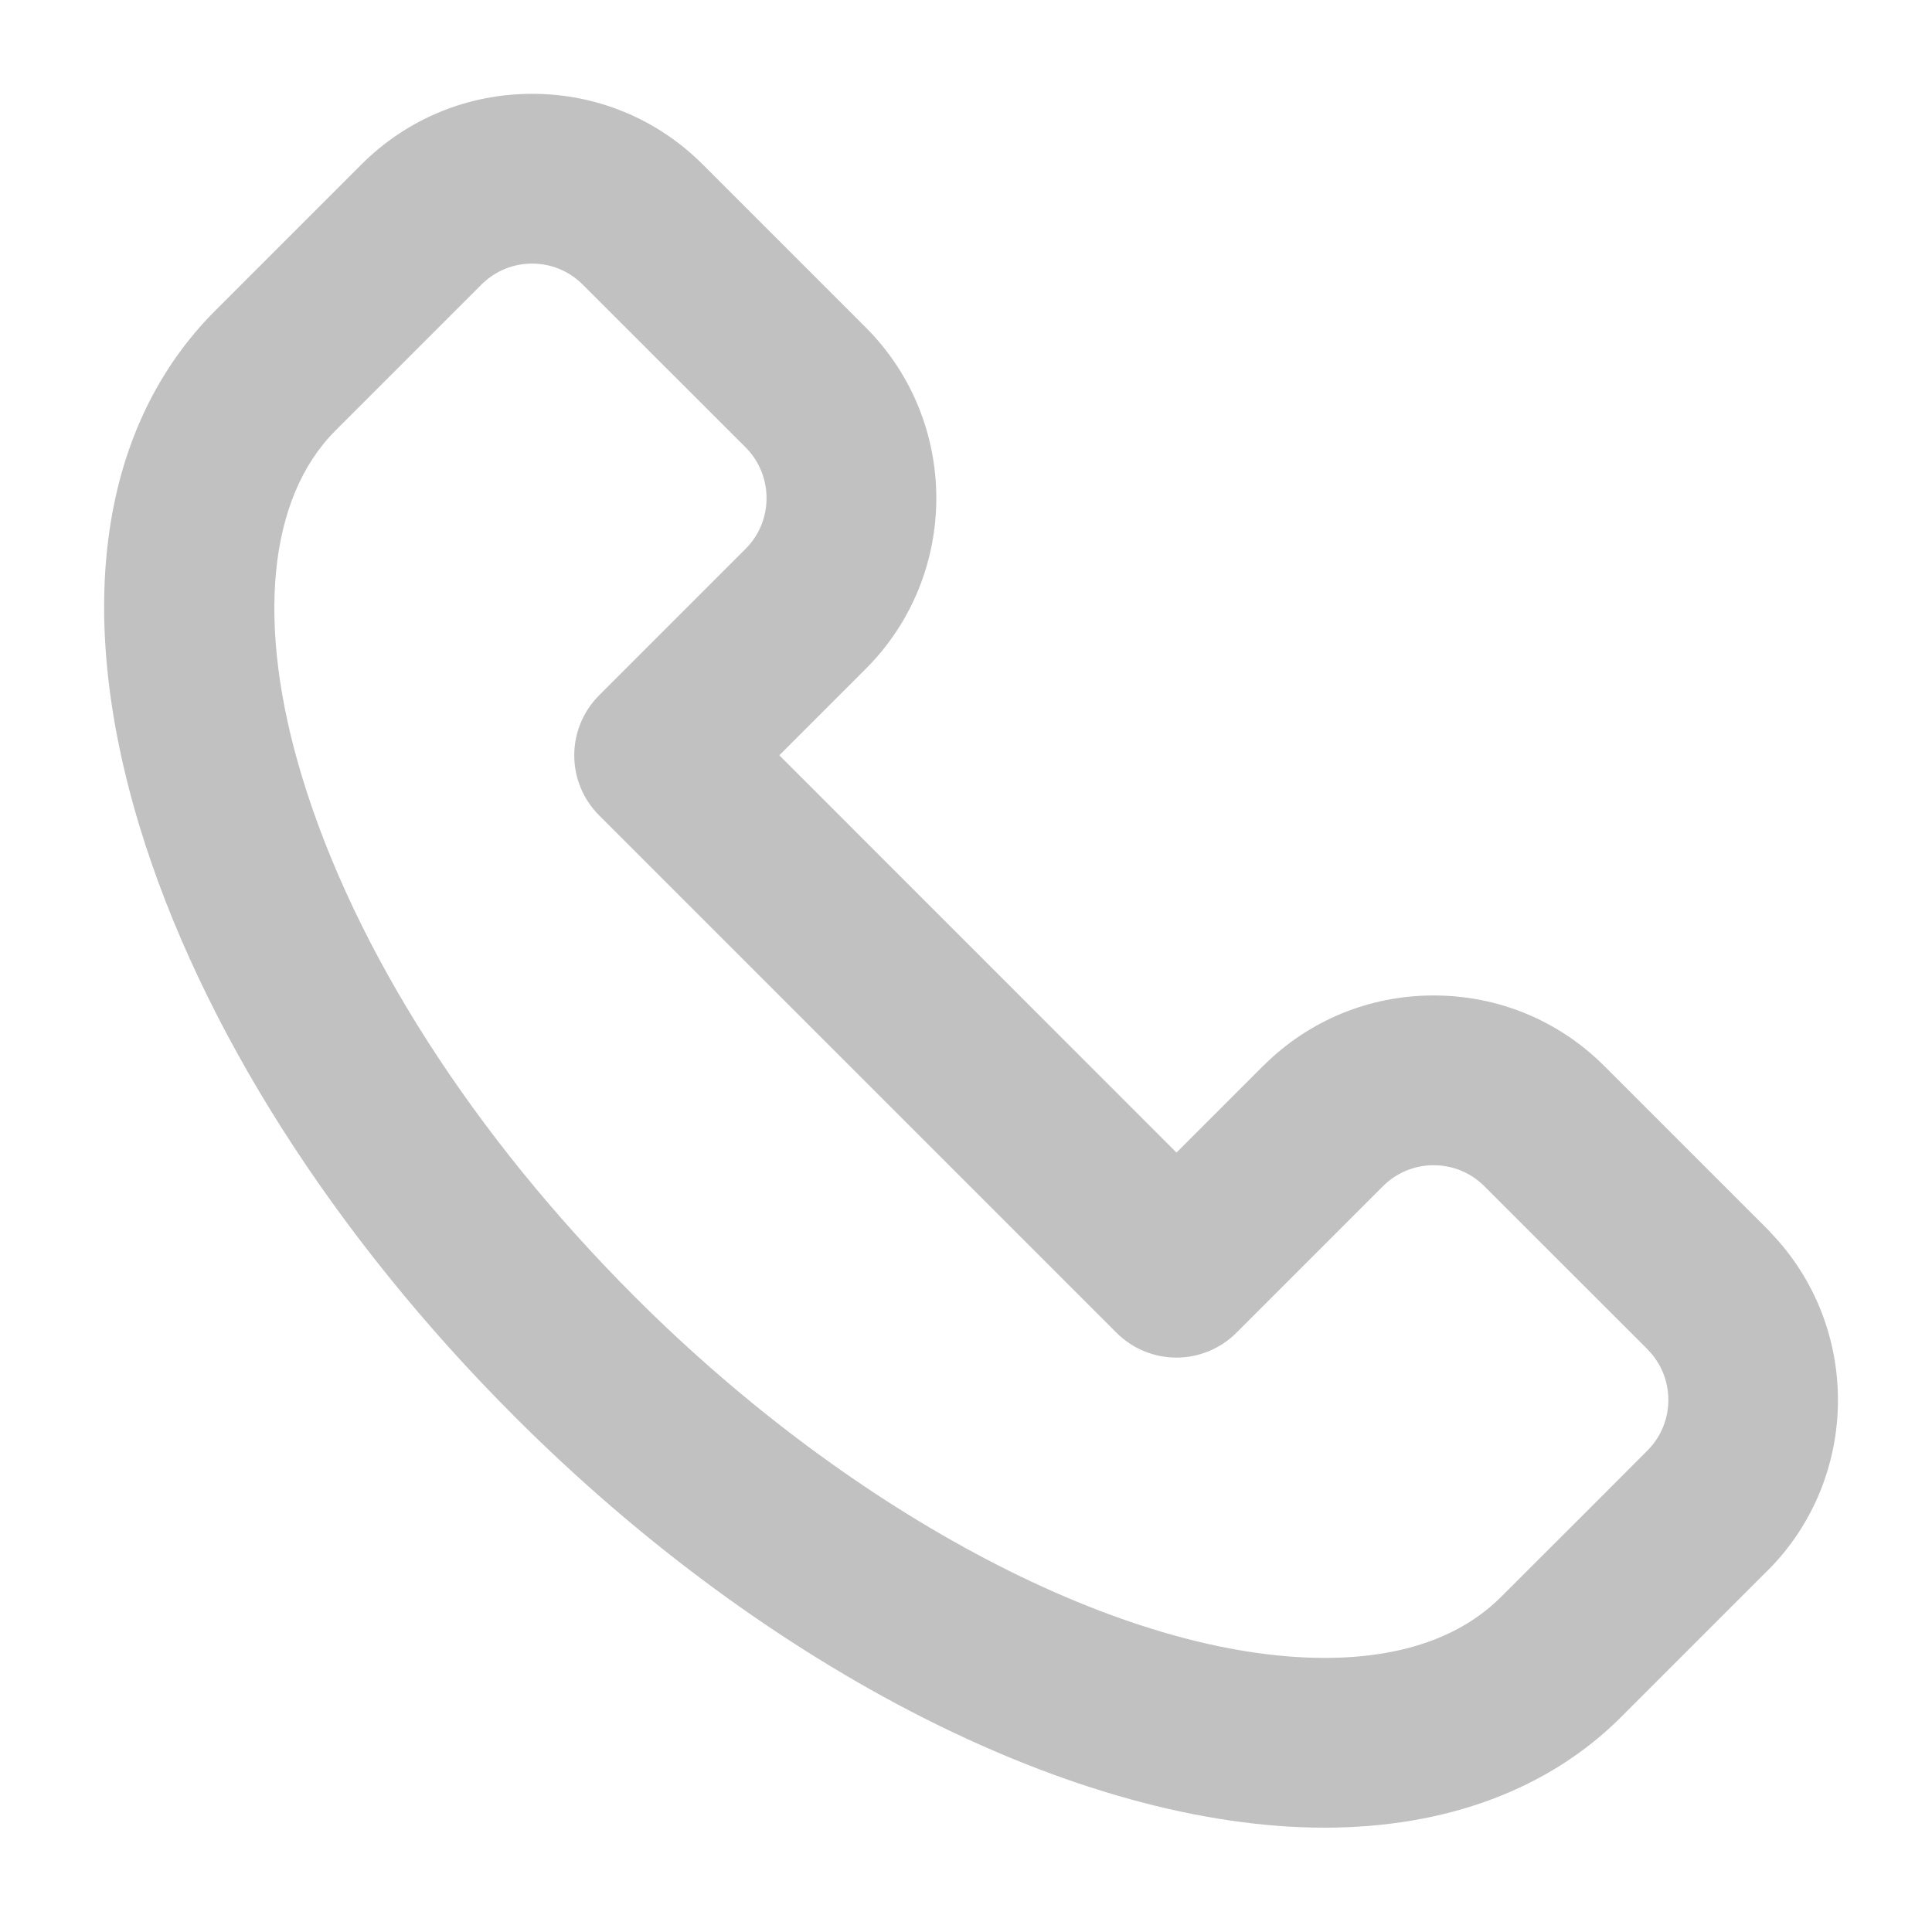
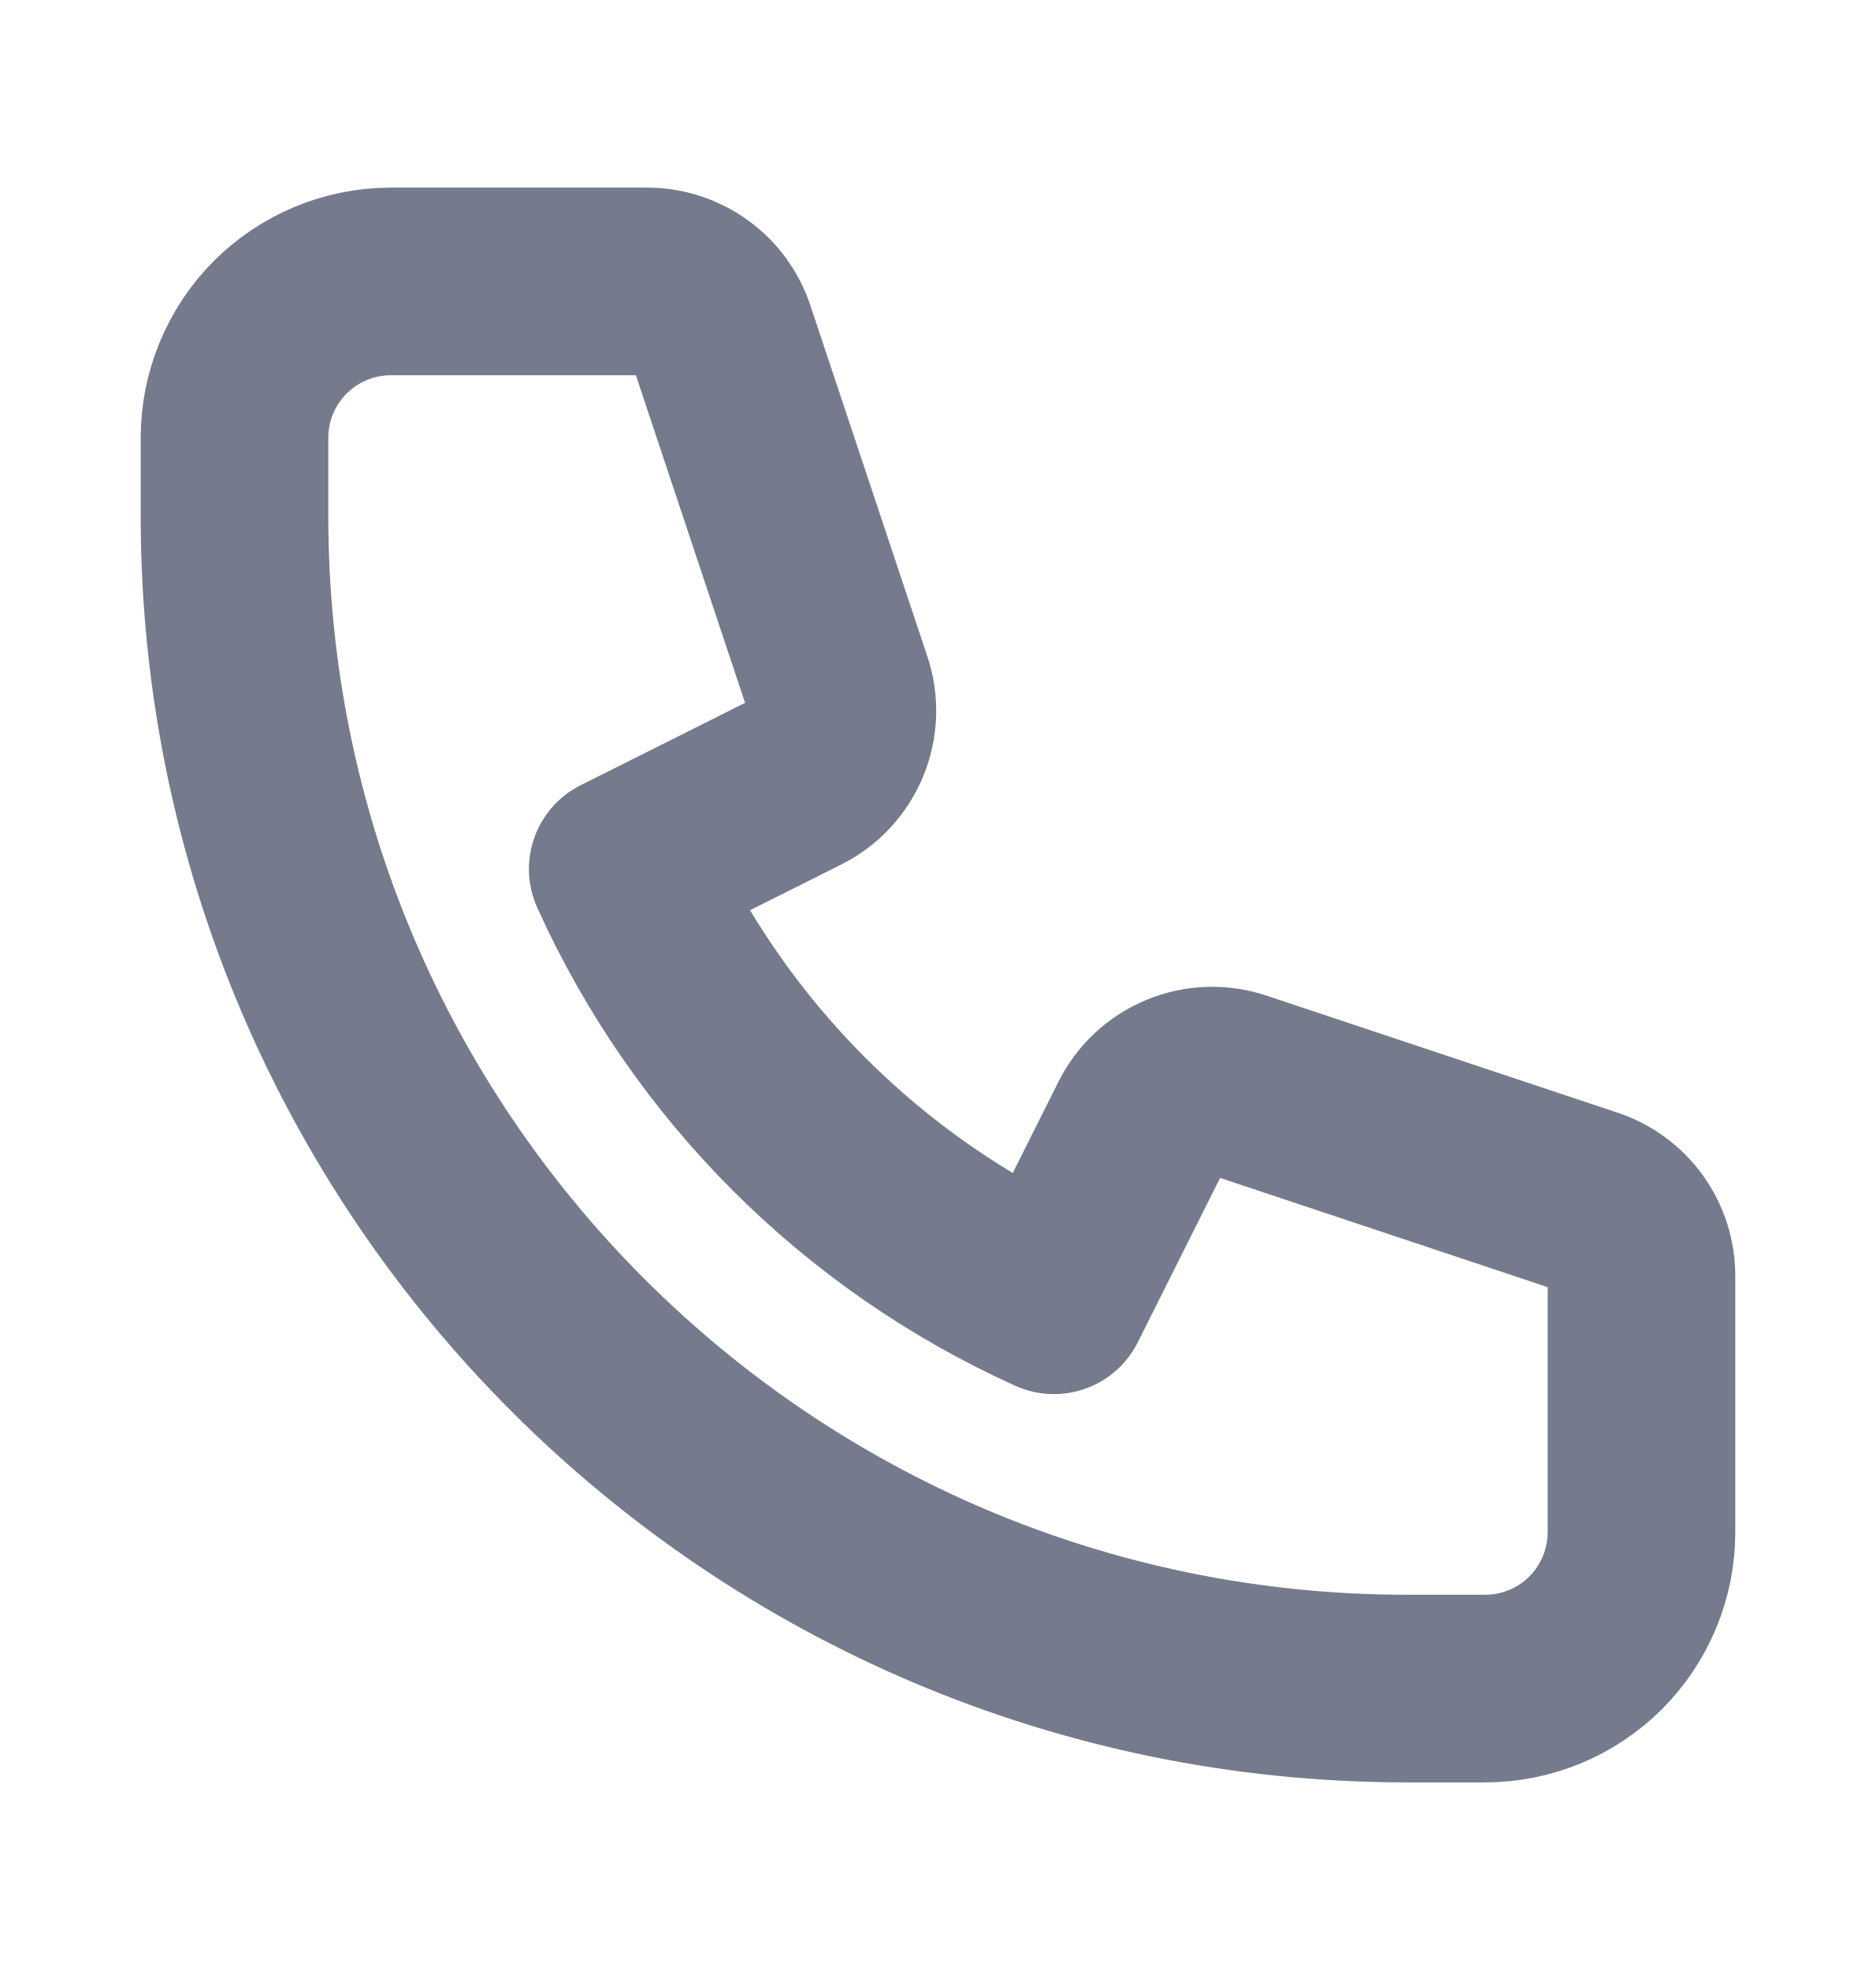
- <svg xmlns="http://www.w3.org/2000/svg" width="16" height="16" viewBox="0 0 16 16" fill="none">
-   <path d="M14.649 10.191C14.645 10.187 14.641 10.183 14.637 10.179C14.636 10.177 14.633 10.175 14.632 10.174L13.287 8.829C12.91 8.452 12.408 8.244 11.873 8.244C11.342 8.244 10.842 8.449 10.466 8.823C10.463 8.825 10.46 8.828 10.457 8.831L9.743 9.545L6.454 6.255L7.168 5.541C7.17 5.539 7.173 5.536 7.176 5.533C7.949 4.753 7.947 3.489 7.169 2.711L5.827 1.369C5.824 1.366 5.822 1.364 5.82 1.362C5.442 0.984 4.94 0.777 4.407 0.777C3.875 0.777 3.374 0.983 2.997 1.358C2.992 1.363 2.987 1.368 2.982 1.373L2.366 1.989C2.041 2.314 1.793 2.562 1.783 2.572C0.831 3.524 0.609 5.041 1.156 6.844C1.658 8.495 2.762 10.233 4.265 11.735C6.362 13.833 8.931 15.136 10.969 15.136C11.976 15.136 12.827 14.818 13.425 14.22C13.437 14.208 13.781 13.864 14.19 13.455L14.637 13.008C14.638 13.007 14.639 13.007 14.64 13.006C15.408 12.235 15.415 10.984 14.66 10.204C14.657 10.199 14.652 10.194 14.649 10.191ZM13.648 12.008C13.644 12.013 13.639 12.017 13.635 12.021L13.196 12.461C12.794 12.862 12.455 13.201 12.433 13.223C12.097 13.559 11.604 13.73 10.969 13.73C9.316 13.73 7.075 12.557 5.259 10.741C3.917 9.399 2.938 7.87 2.502 6.435C2.118 5.171 2.218 4.126 2.778 3.566L3.36 2.984L3.986 2.358C3.988 2.355 3.99 2.353 3.993 2.351C4.104 2.243 4.251 2.183 4.407 2.183C4.563 2.183 4.71 2.243 4.822 2.353C4.824 2.354 4.825 2.356 4.827 2.358L6.175 3.705C6.406 3.937 6.406 4.314 6.175 4.545C6.174 4.546 6.174 4.546 6.173 4.547V4.547L4.962 5.758C4.687 6.033 4.687 6.478 4.962 6.753L9.246 11.037C9.378 11.169 9.557 11.243 9.743 11.243C9.93 11.243 10.109 11.168 10.24 11.037L11.444 9.833C11.449 9.828 11.453 9.824 11.457 9.82C11.569 9.71 11.716 9.65 11.873 9.65C12.032 9.65 12.181 9.712 12.293 9.824L13.637 11.167L13.64 11.171C13.641 11.172 13.643 11.173 13.644 11.175C13.873 11.405 13.874 11.777 13.648 12.008Z" fill="#C1C1C1" />
+ <svg xmlns="http://www.w3.org/2000/svg" width="20" height="21" viewBox="0 0 20 21" fill="none">
+   <path d="M2.988 3.488C2.676 3.801 2.5 4.225 2.5 4.667V5.5C2.5 12.403 8.097 18 15 18H15.833C16.275 18 16.699 17.824 17.012 17.512C17.324 17.199 17.5 16.775 17.5 16.333V13.601C17.5 13.426 17.445 13.255 17.343 13.113C17.24 12.971 17.096 12.865 16.93 12.81L13.186 11.562C12.996 11.498 12.789 11.506 12.604 11.583C12.418 11.66 12.267 11.801 12.178 11.98L11.236 13.861C9.195 12.939 7.561 11.305 6.639 9.264L8.52 8.322C8.699 8.233 8.84 8.082 8.917 7.896C8.994 7.711 9.002 7.504 8.938 7.314L7.69 3.57C7.635 3.404 7.529 3.26 7.387 3.158C7.245 3.055 7.075 3 6.9 3H4.167C3.725 3 3.301 3.176 2.988 3.488Z" stroke="#757A8C" stroke-width="2" stroke-linecap="round" stroke-linejoin="round" />
</svg>
